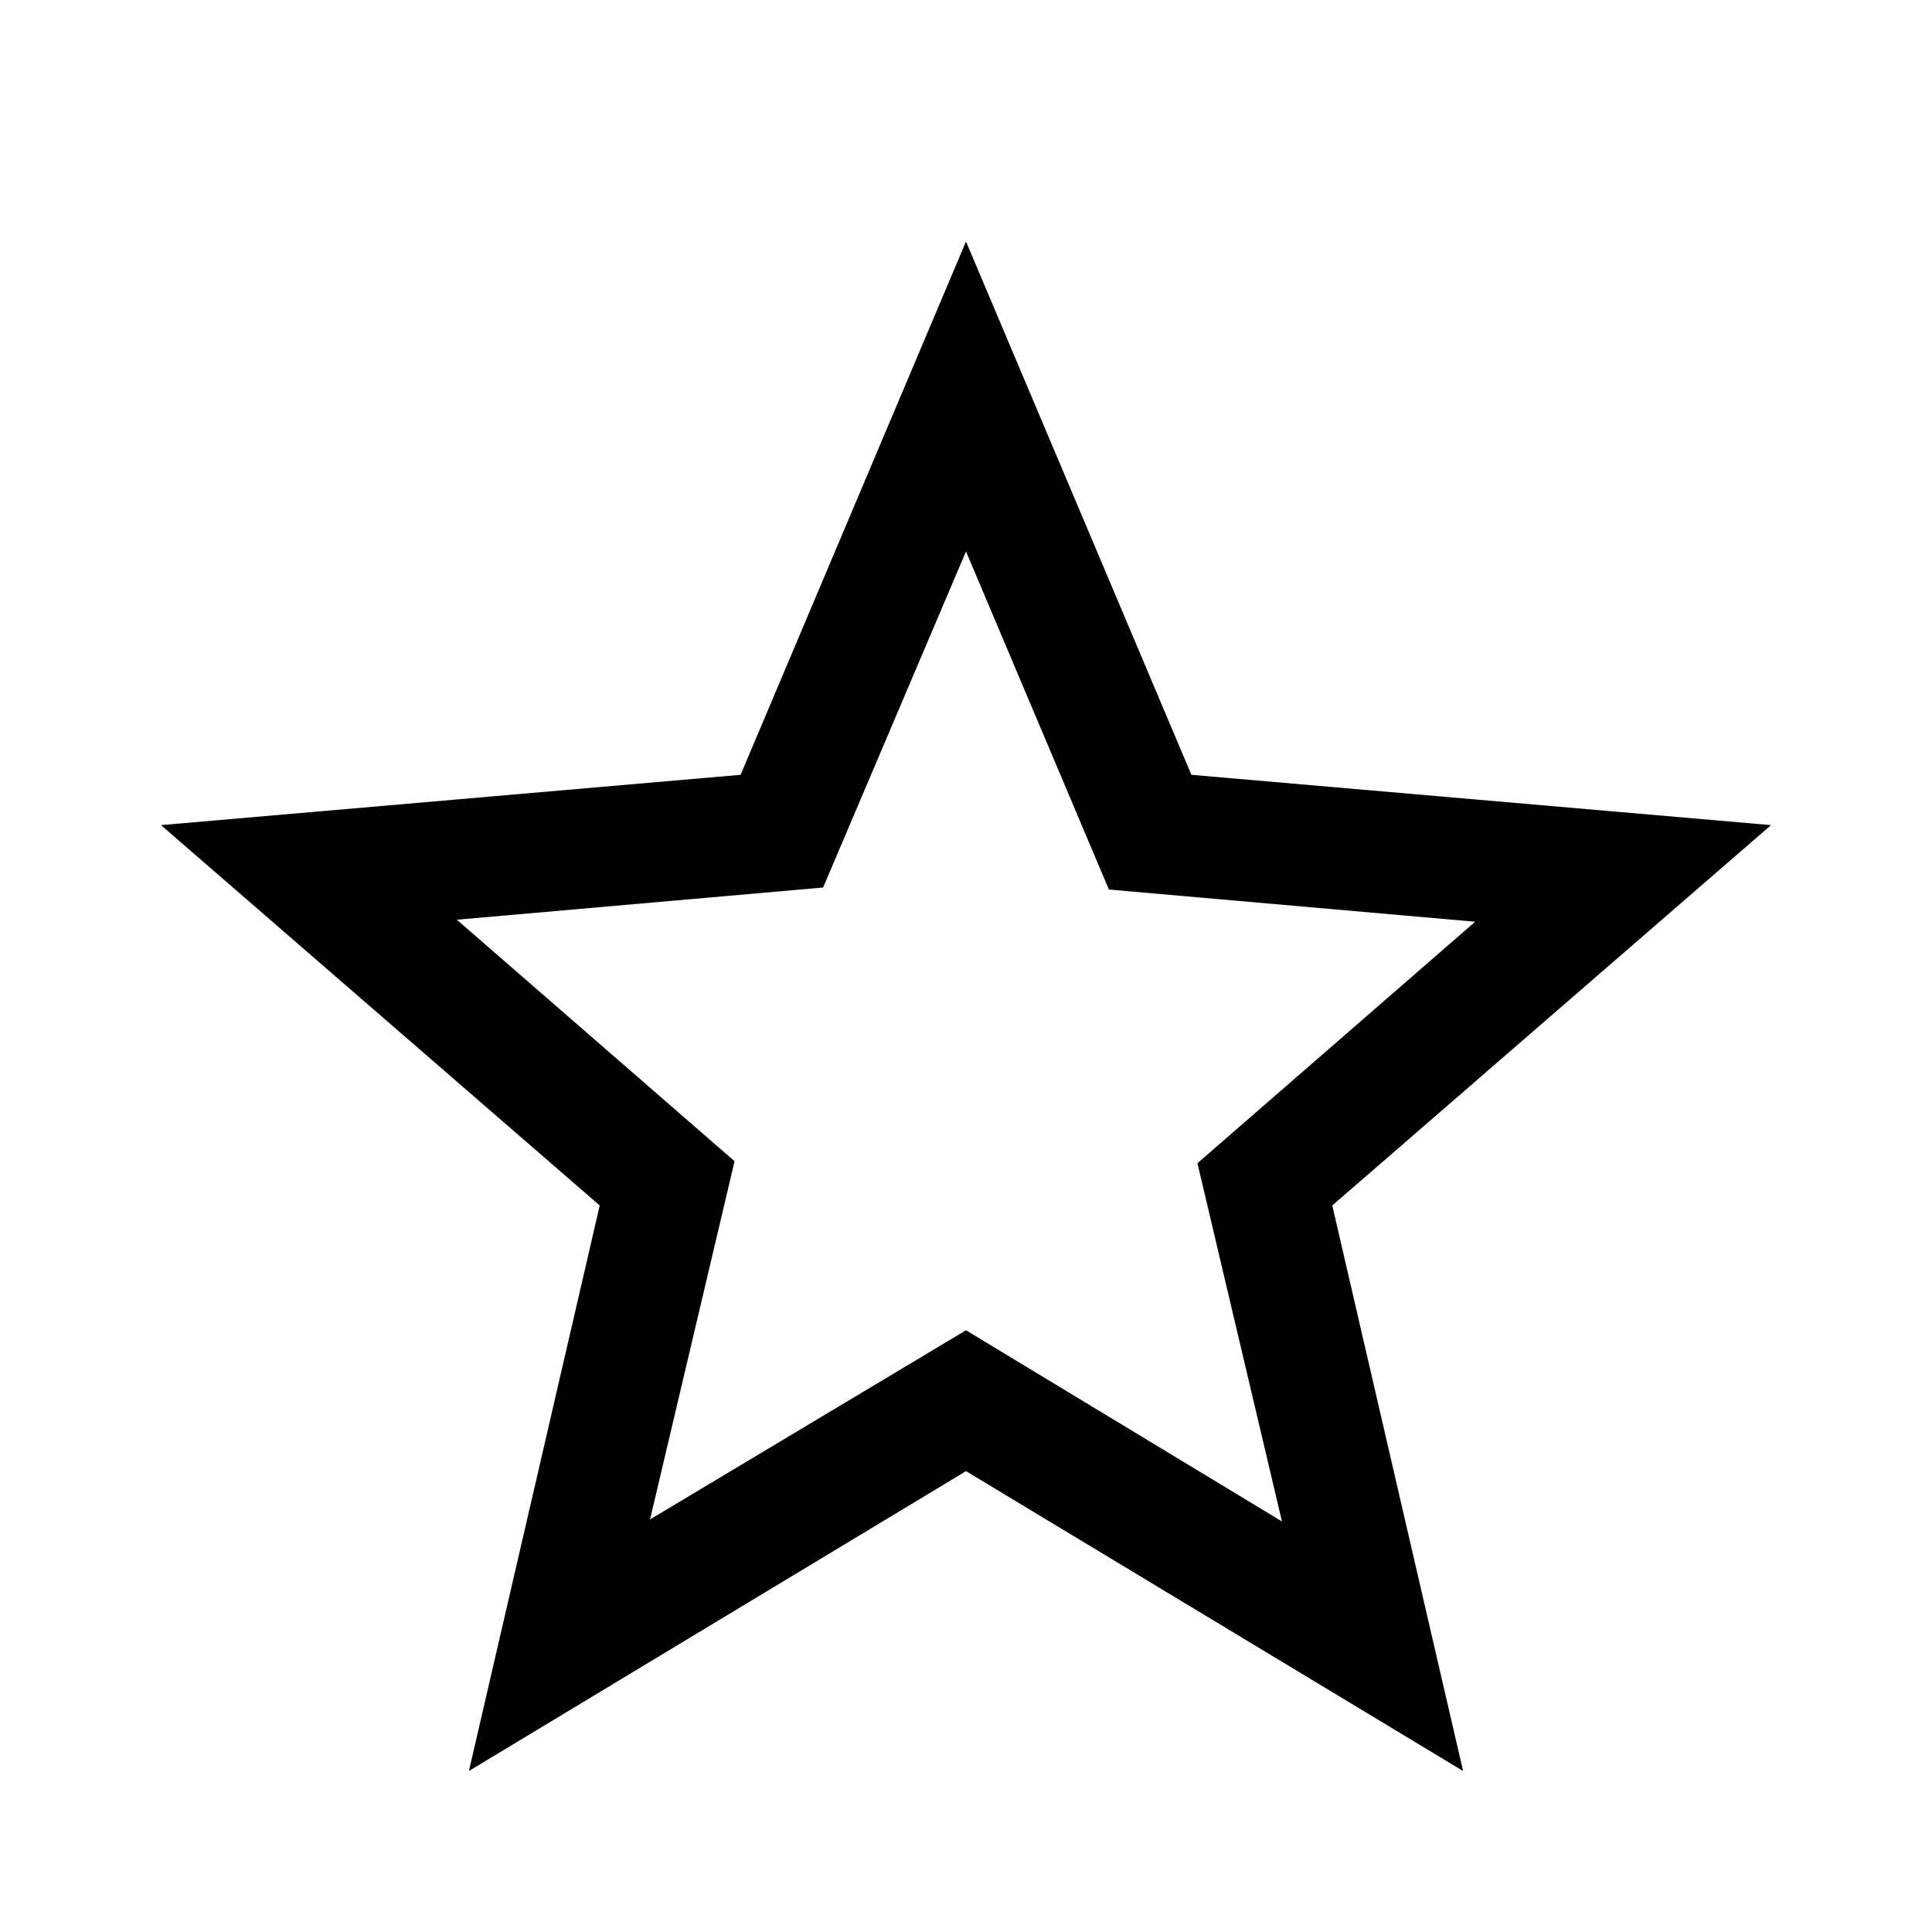
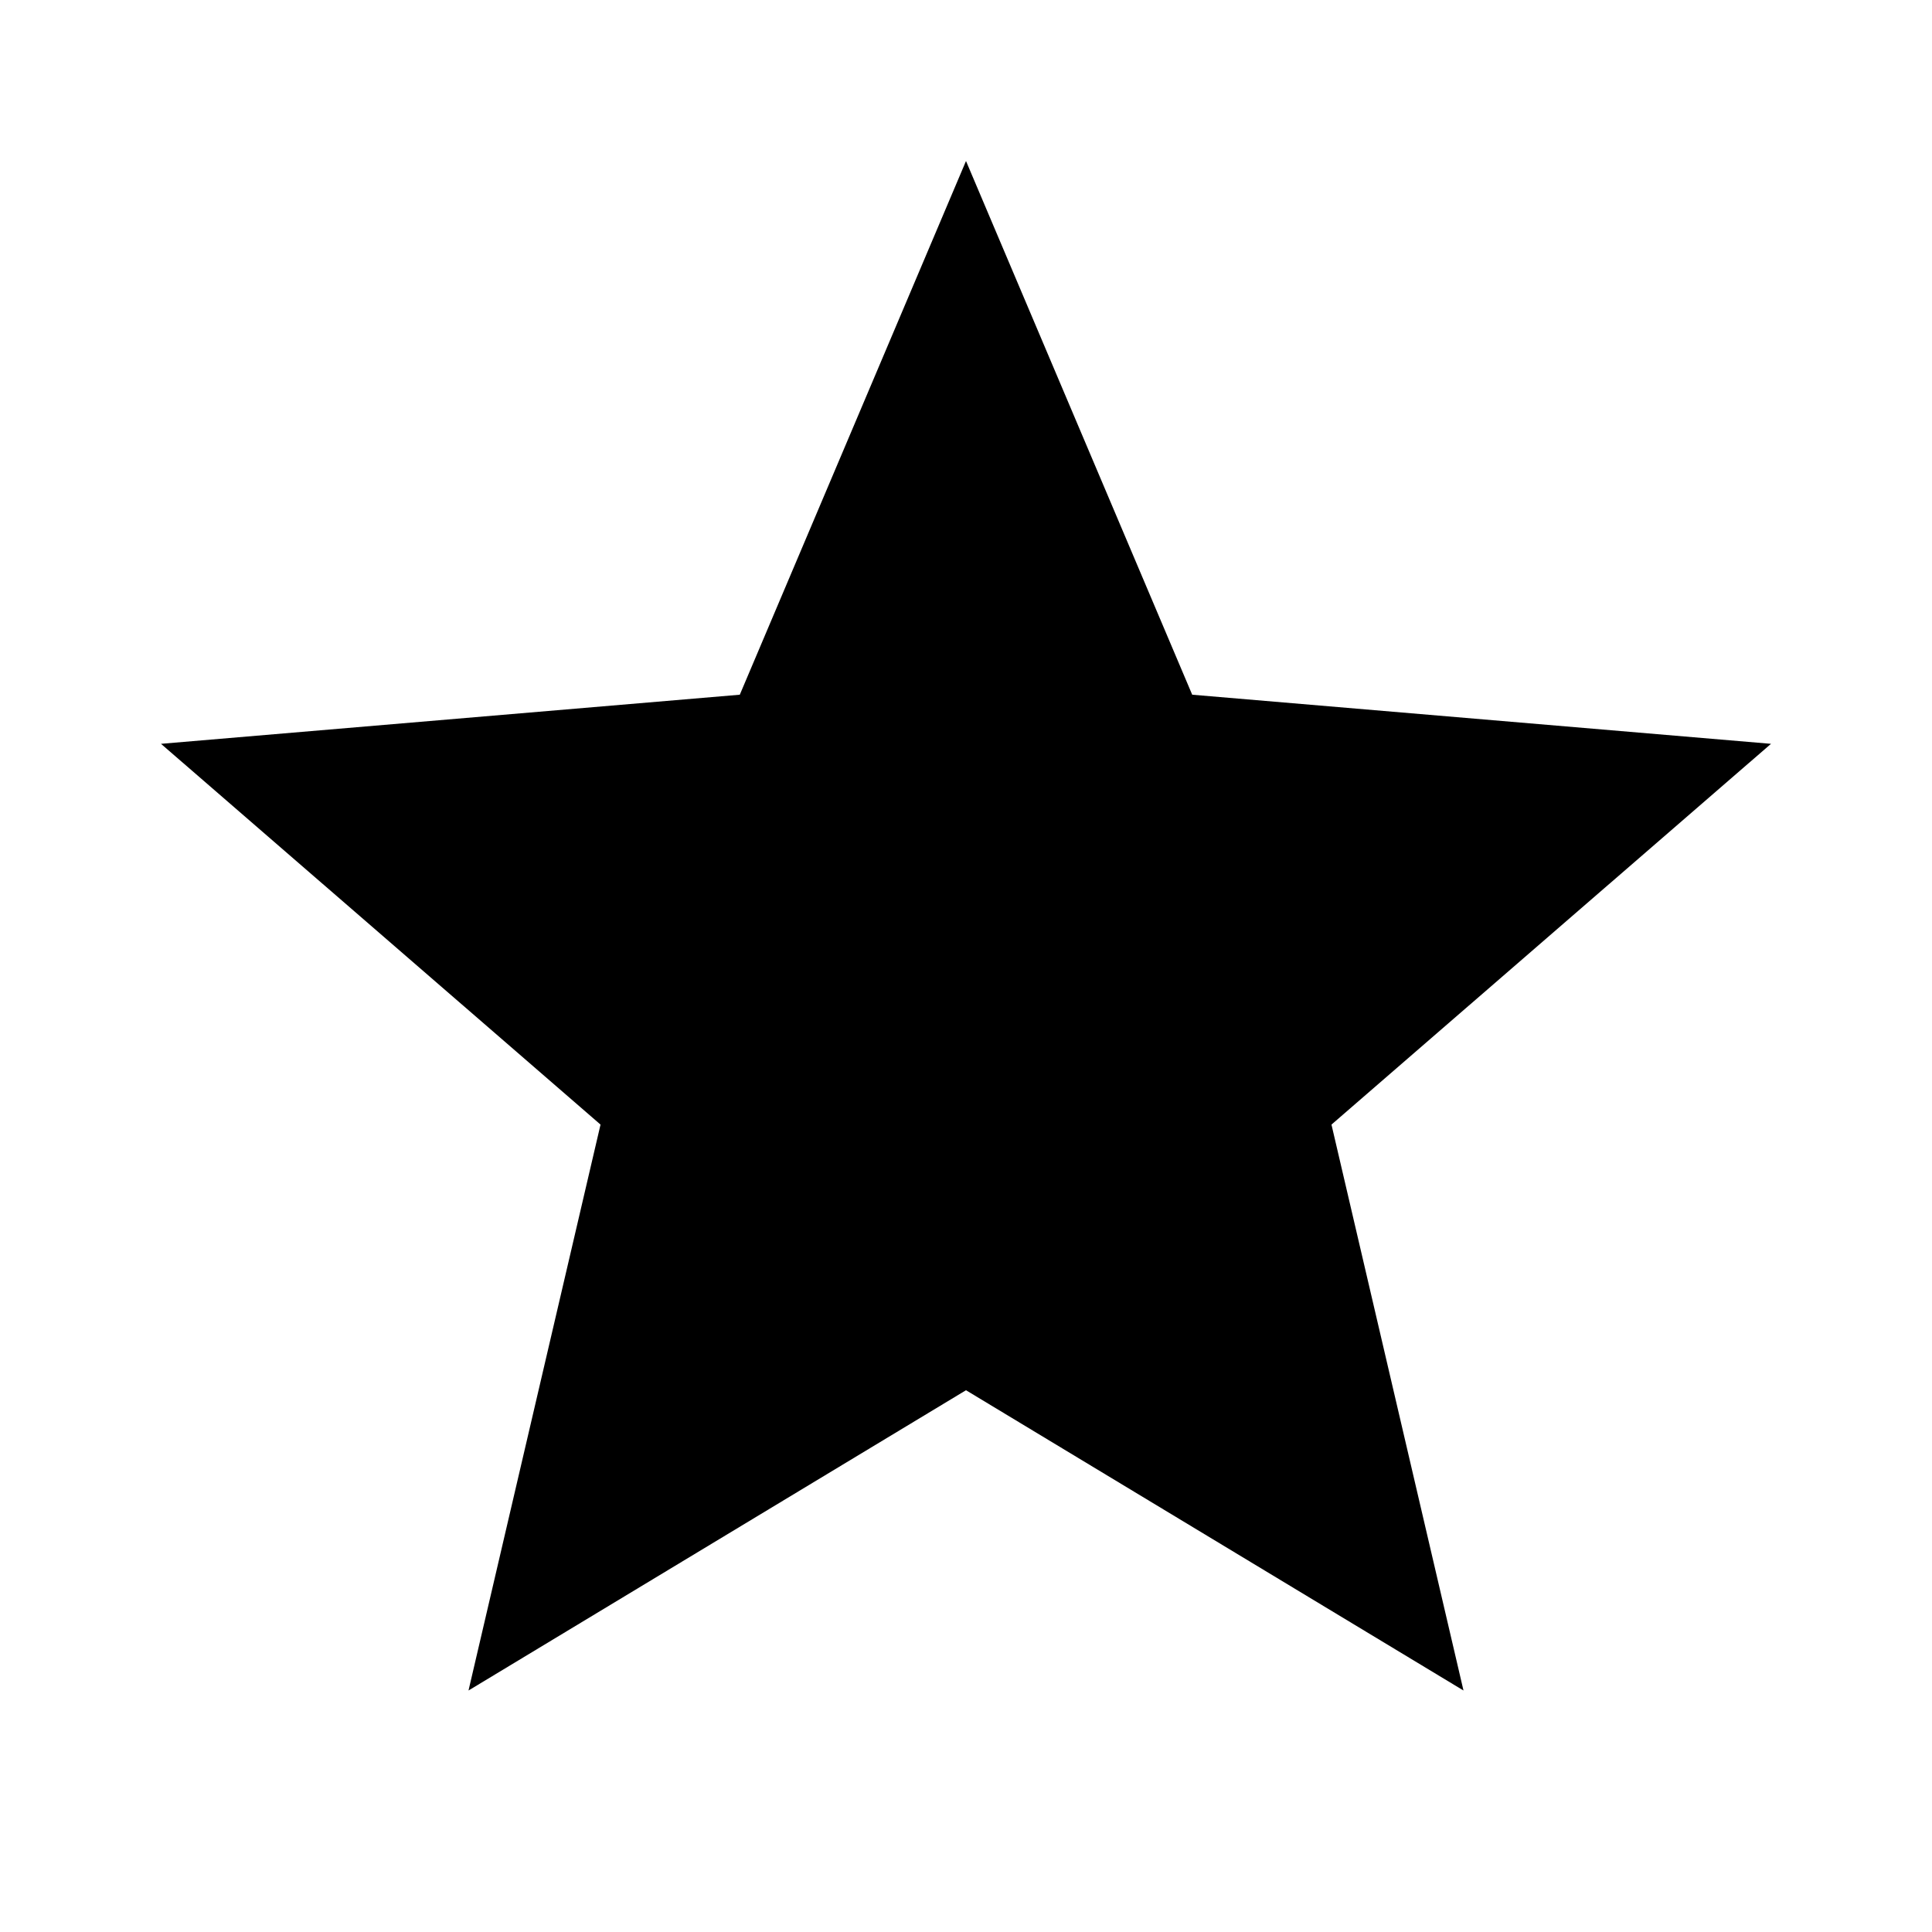
- <svg xmlns="http://www.w3.org/2000/svg" height="48" viewBox="0 96 960 960" width="48">
-   <path d="m323 851 157-94 157 95-42-178 138-120-182-16-71-168-71 167-182 16 138 120-42 178Zm-90 125 65-281L80 506l288-25 112-265 112 265 288 25-218 189 65 281-247-149-247 149Zm247-355Z" />
+ <svg xmlns="http://www.w3.org/2000/svg" enable-background="new 0 0 24 24" height="24px" viewBox="0 0 24 24" width="24px" fill="#000000">
+   <g>
+     <path d="M0 0h24v24H0V0z" fill="none" />
+     <path d="M0 0h24v24H0V0z" fill="none" />
+   </g>
+   <g>
+     <path d="M12 17.27 18.18 21l-1.64-7.03L22 9.24l-7.19-.61L12 2 9.19 8.63 2 9.24l5.46 4.73L5.82 21 12 17.27z" />
+   </g>
</svg>
